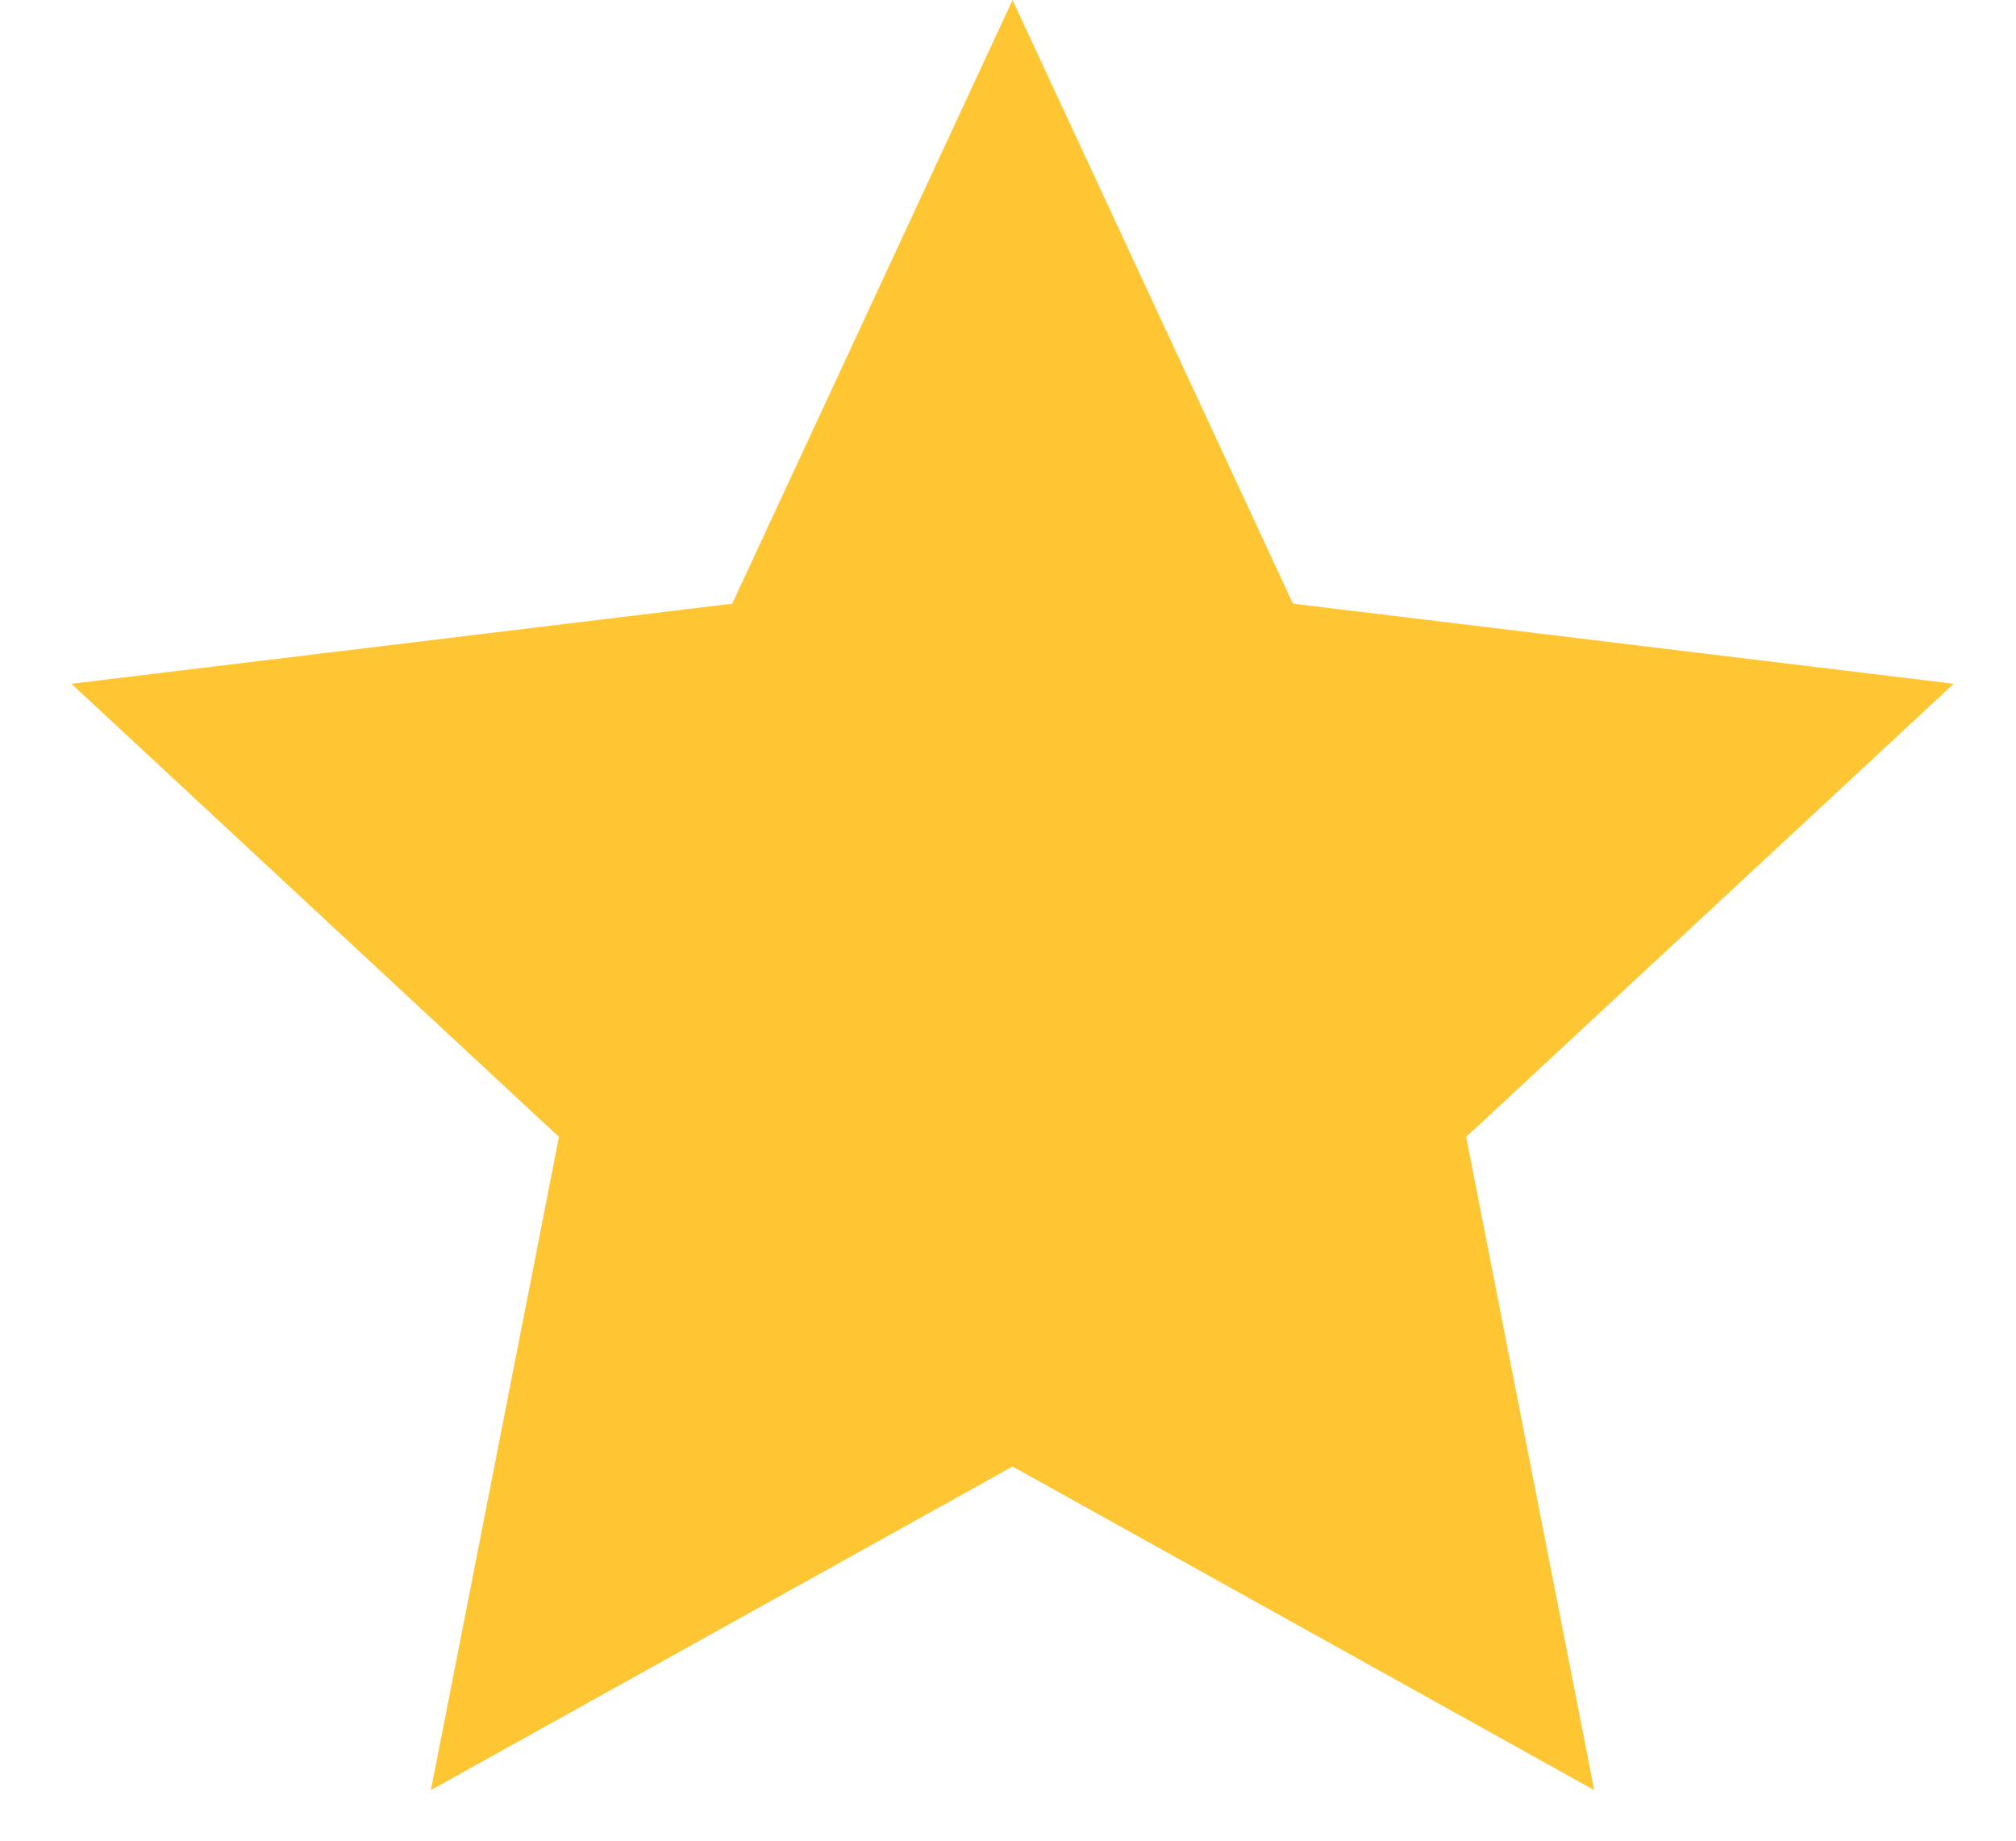
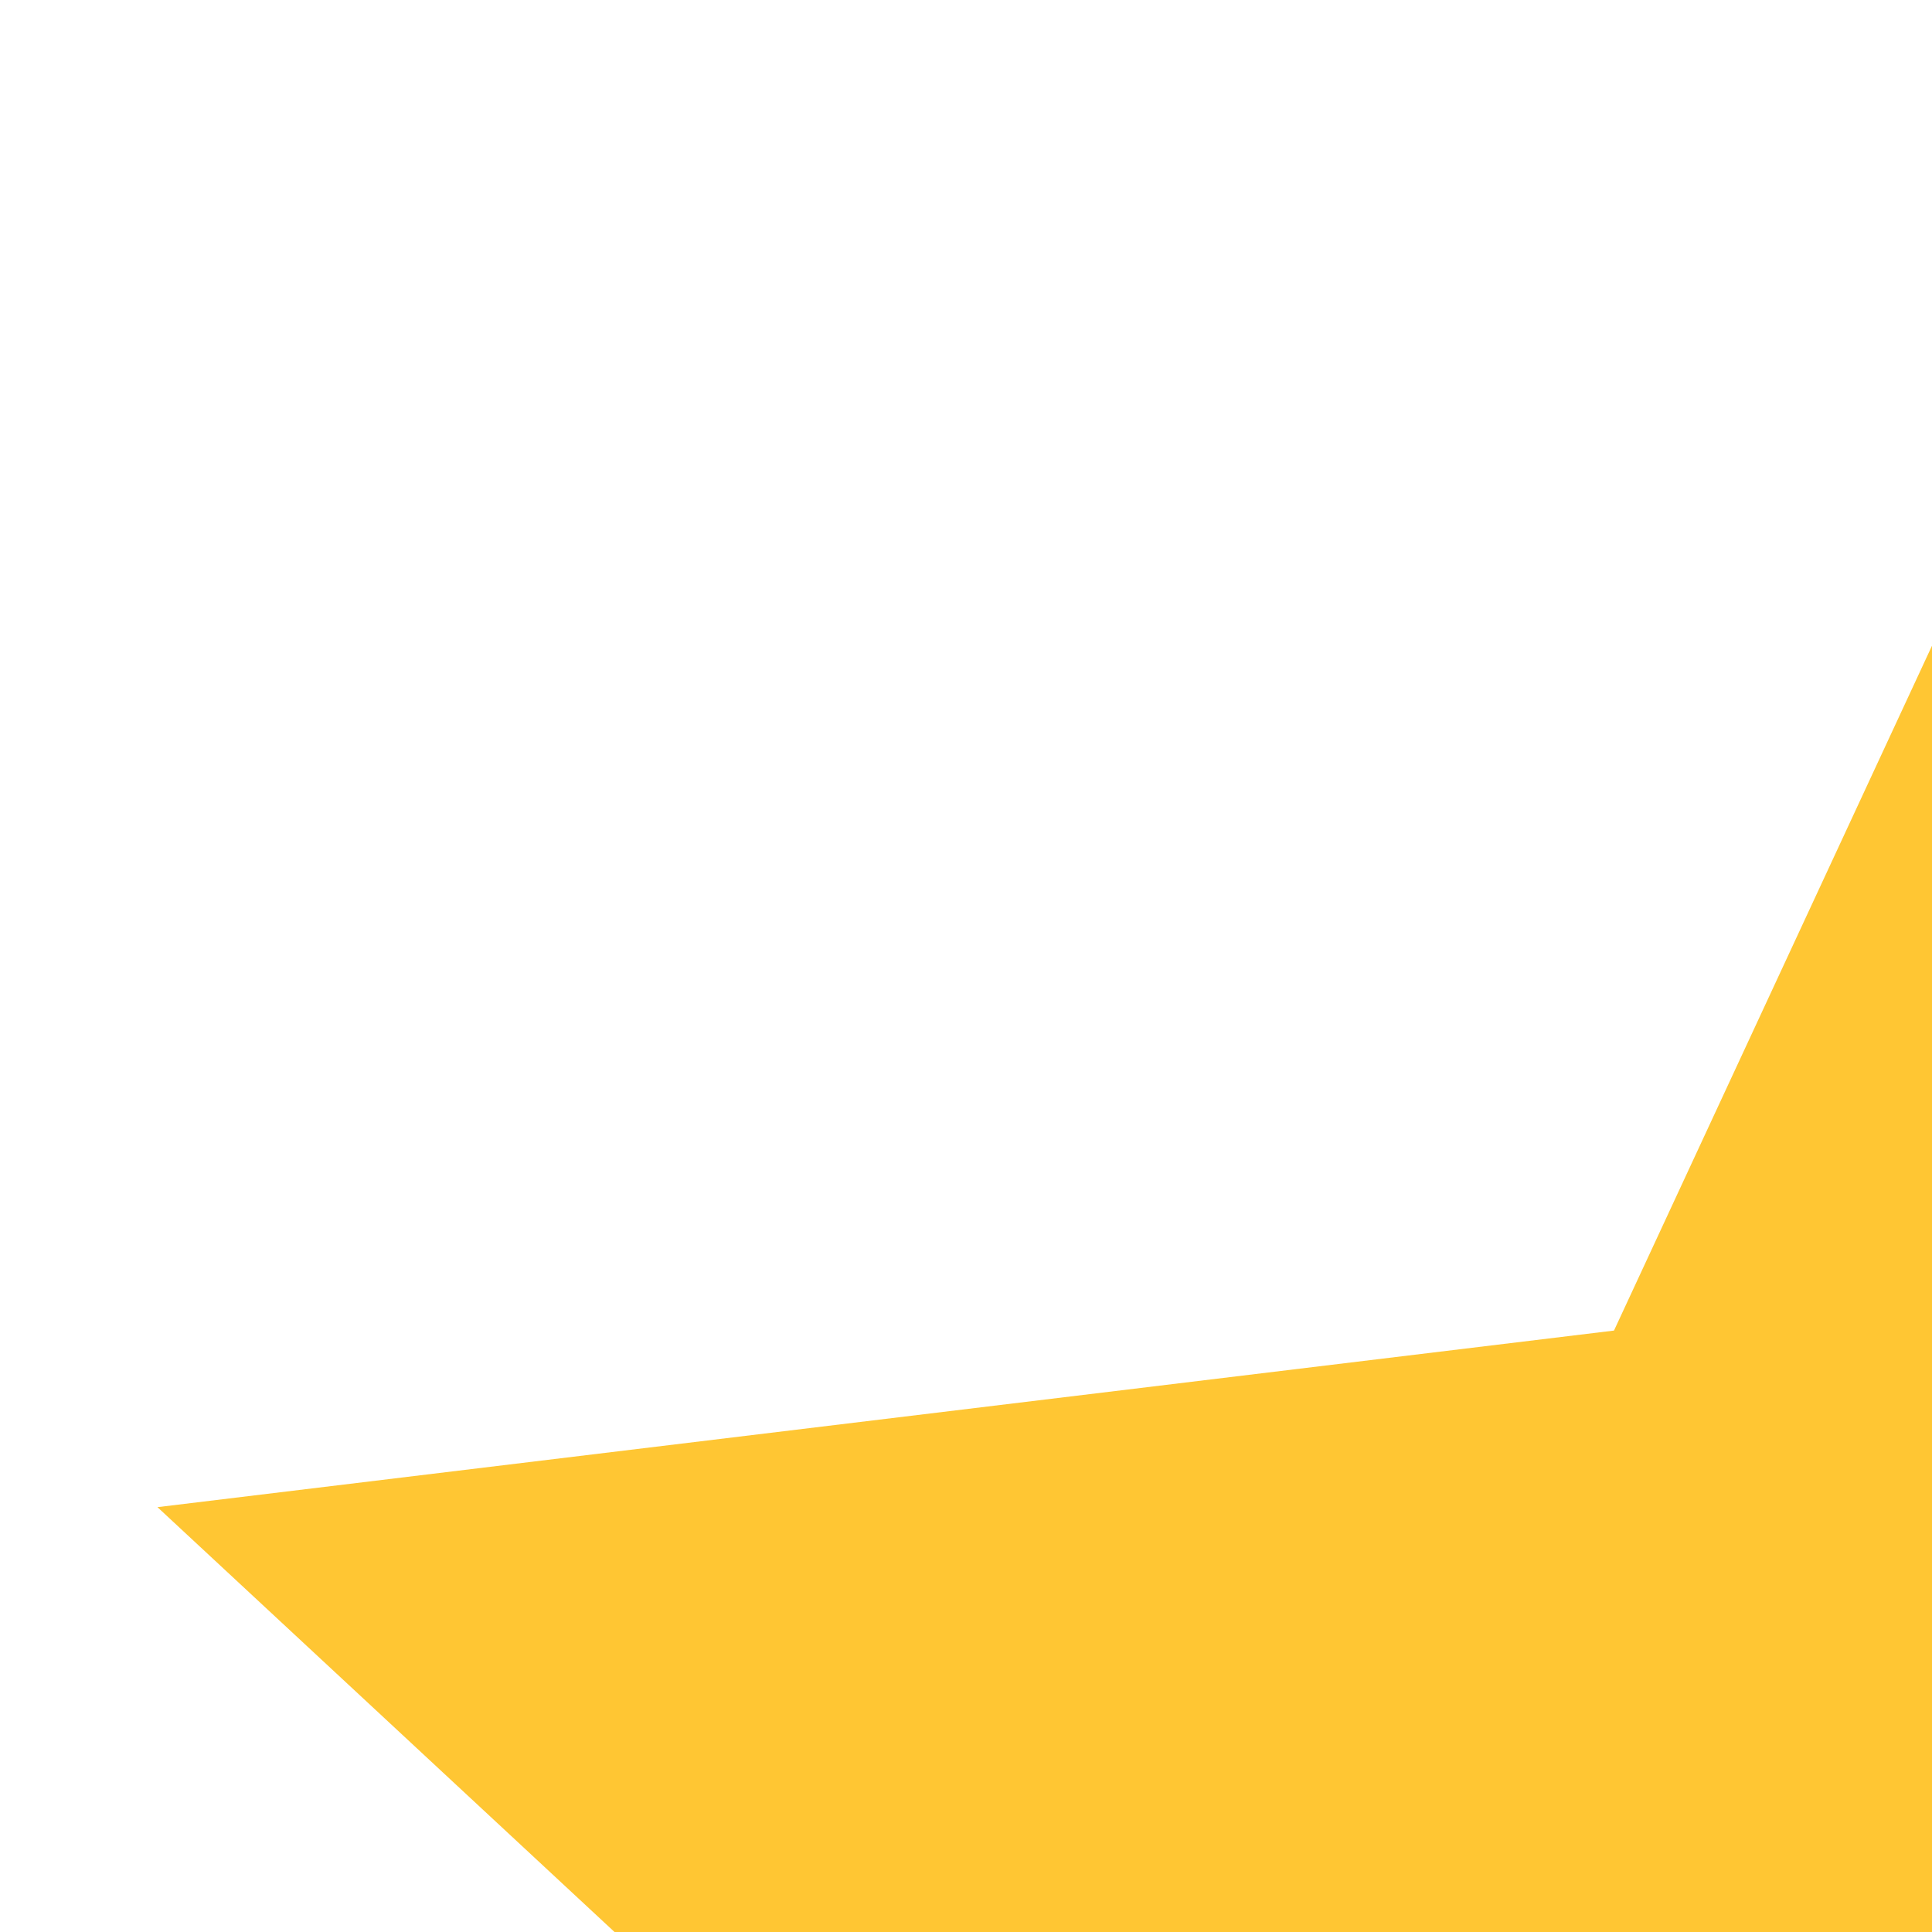
- <svg xmlns="http://www.w3.org/2000/svg" width="23" height="21" viewBox="0 0 23 21" fill="none">
+ <svg xmlns="http://www.w3.org/2000/svg" width="10" height="10" viewBox="0 0 10 10" fill="none">
  <path d="M11.552 0L14.751 6.887L22.289 7.801L16.727 12.971L18.188 20.423L11.552 16.731L4.916 20.423L6.377 12.971L0.815 7.801L8.354 6.887L11.552 0Z" fill="#FFC633" />
</svg>
